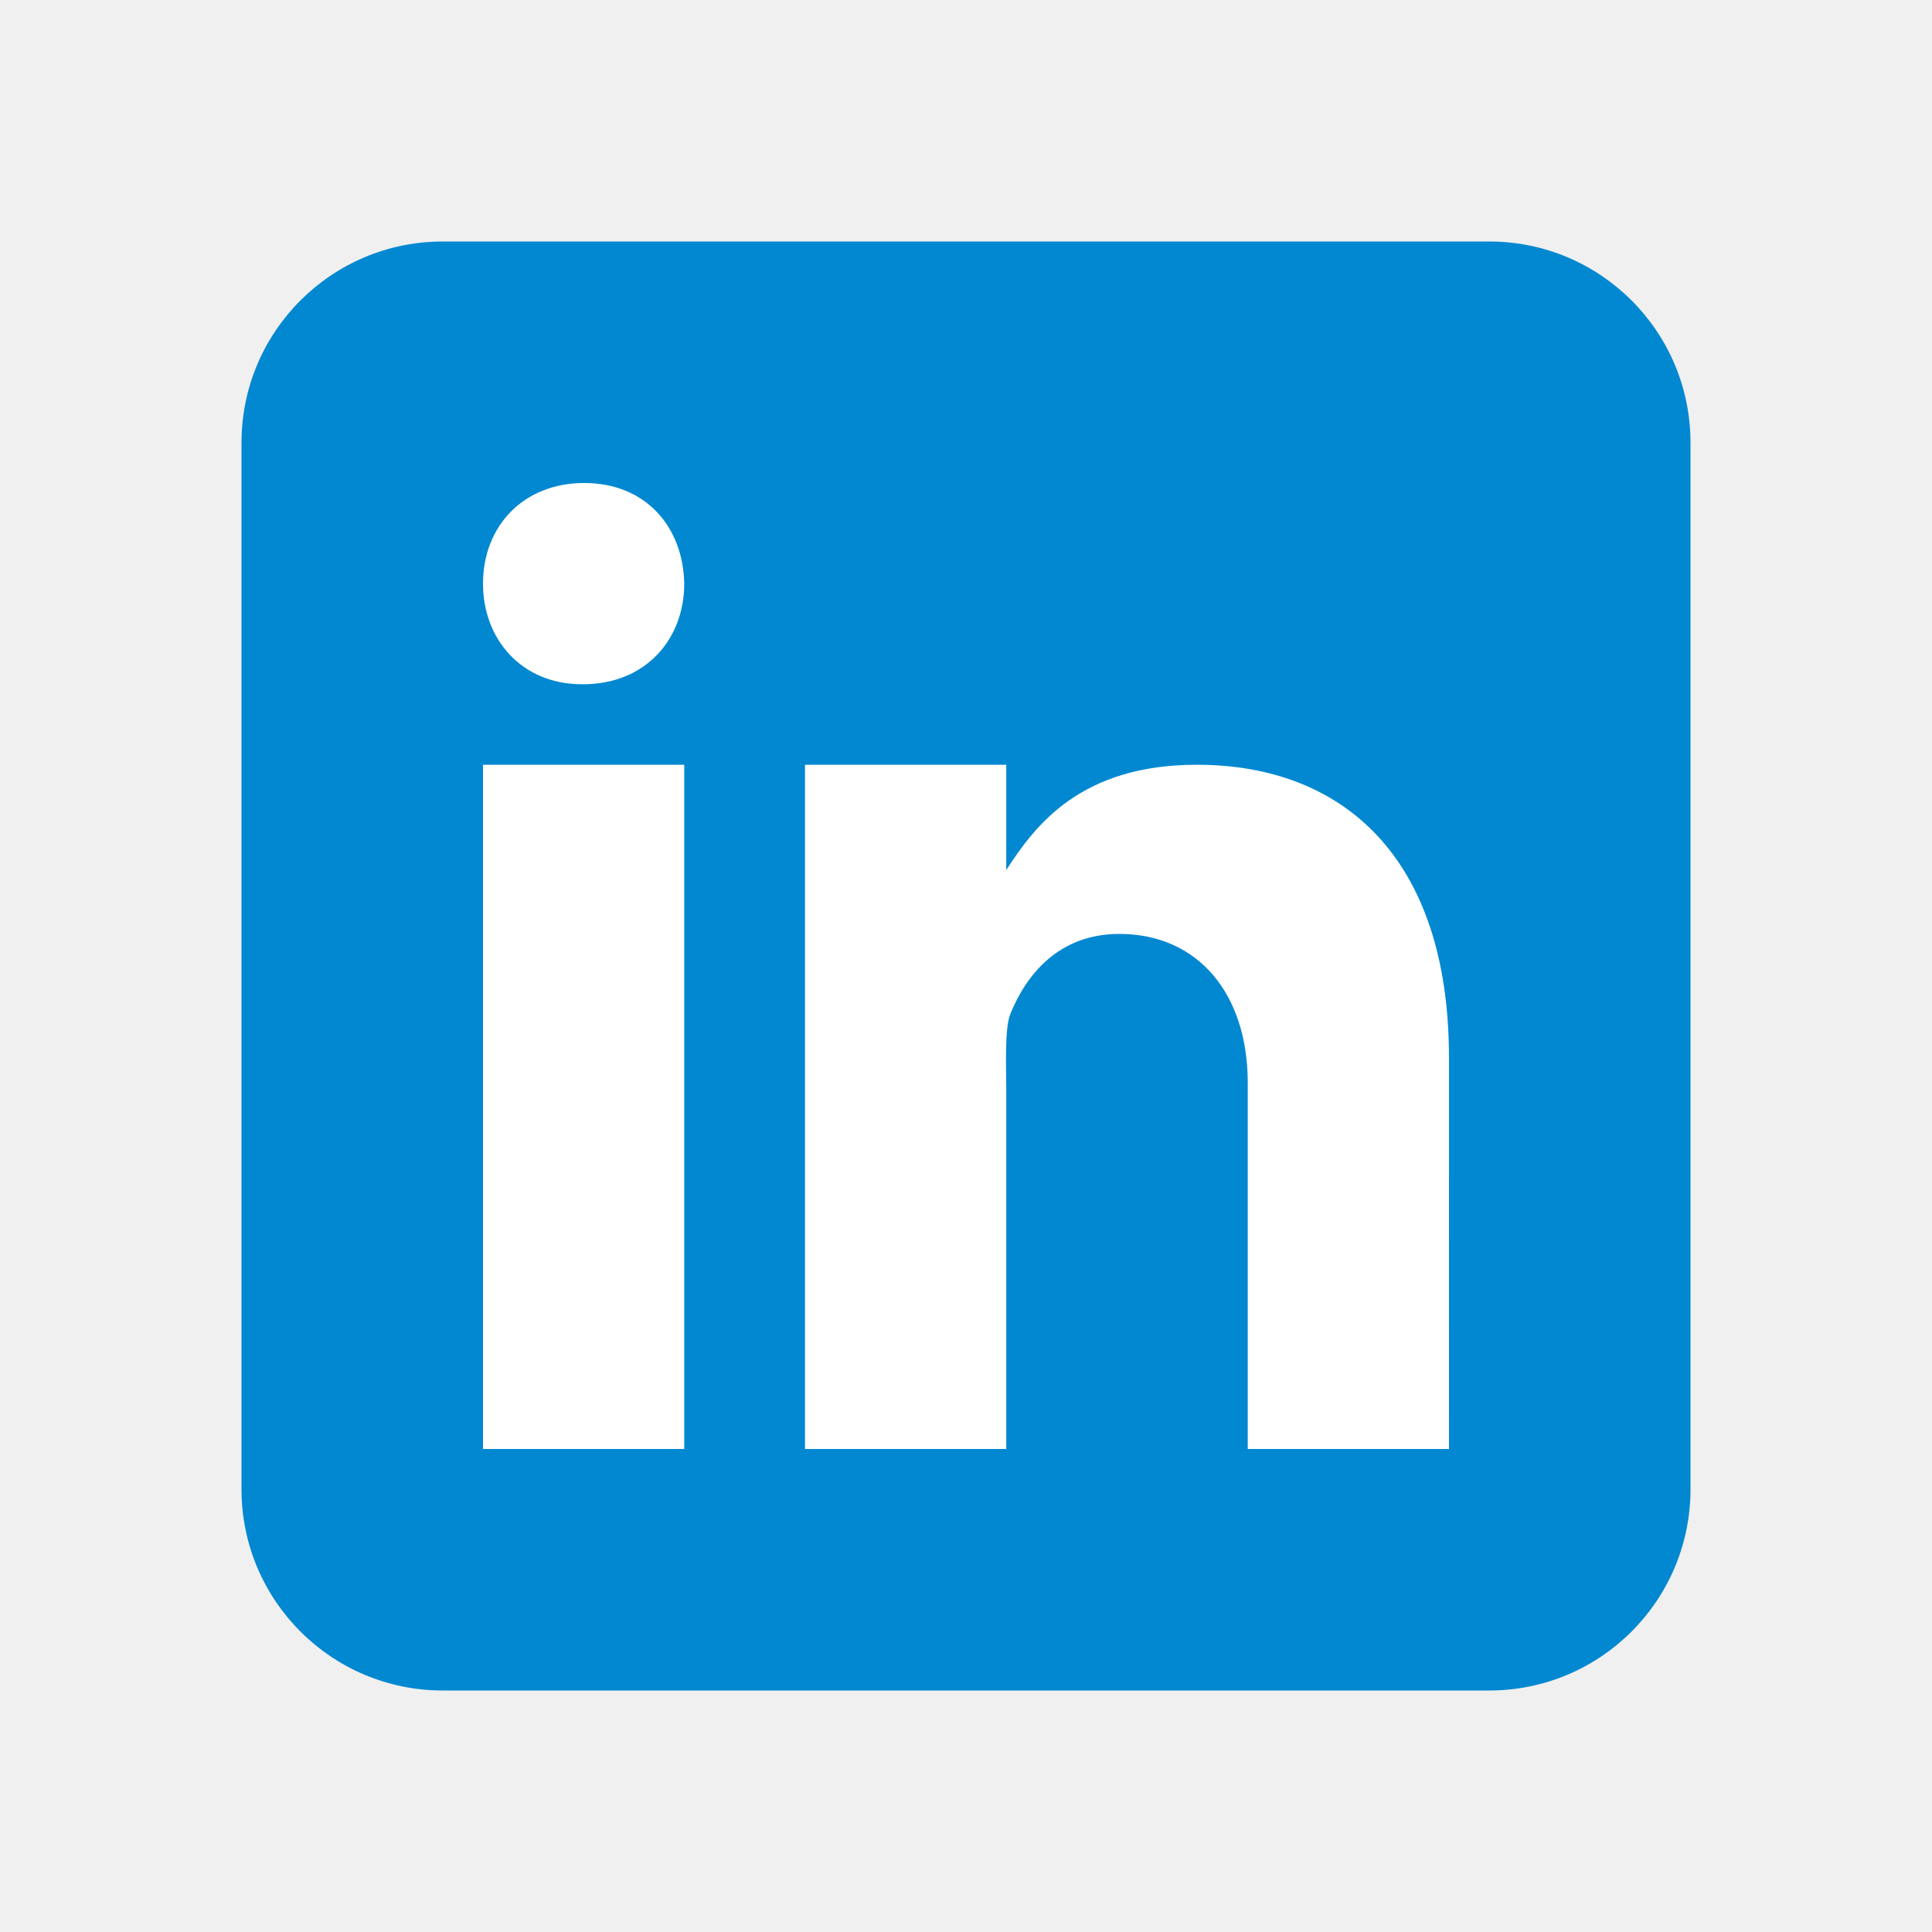
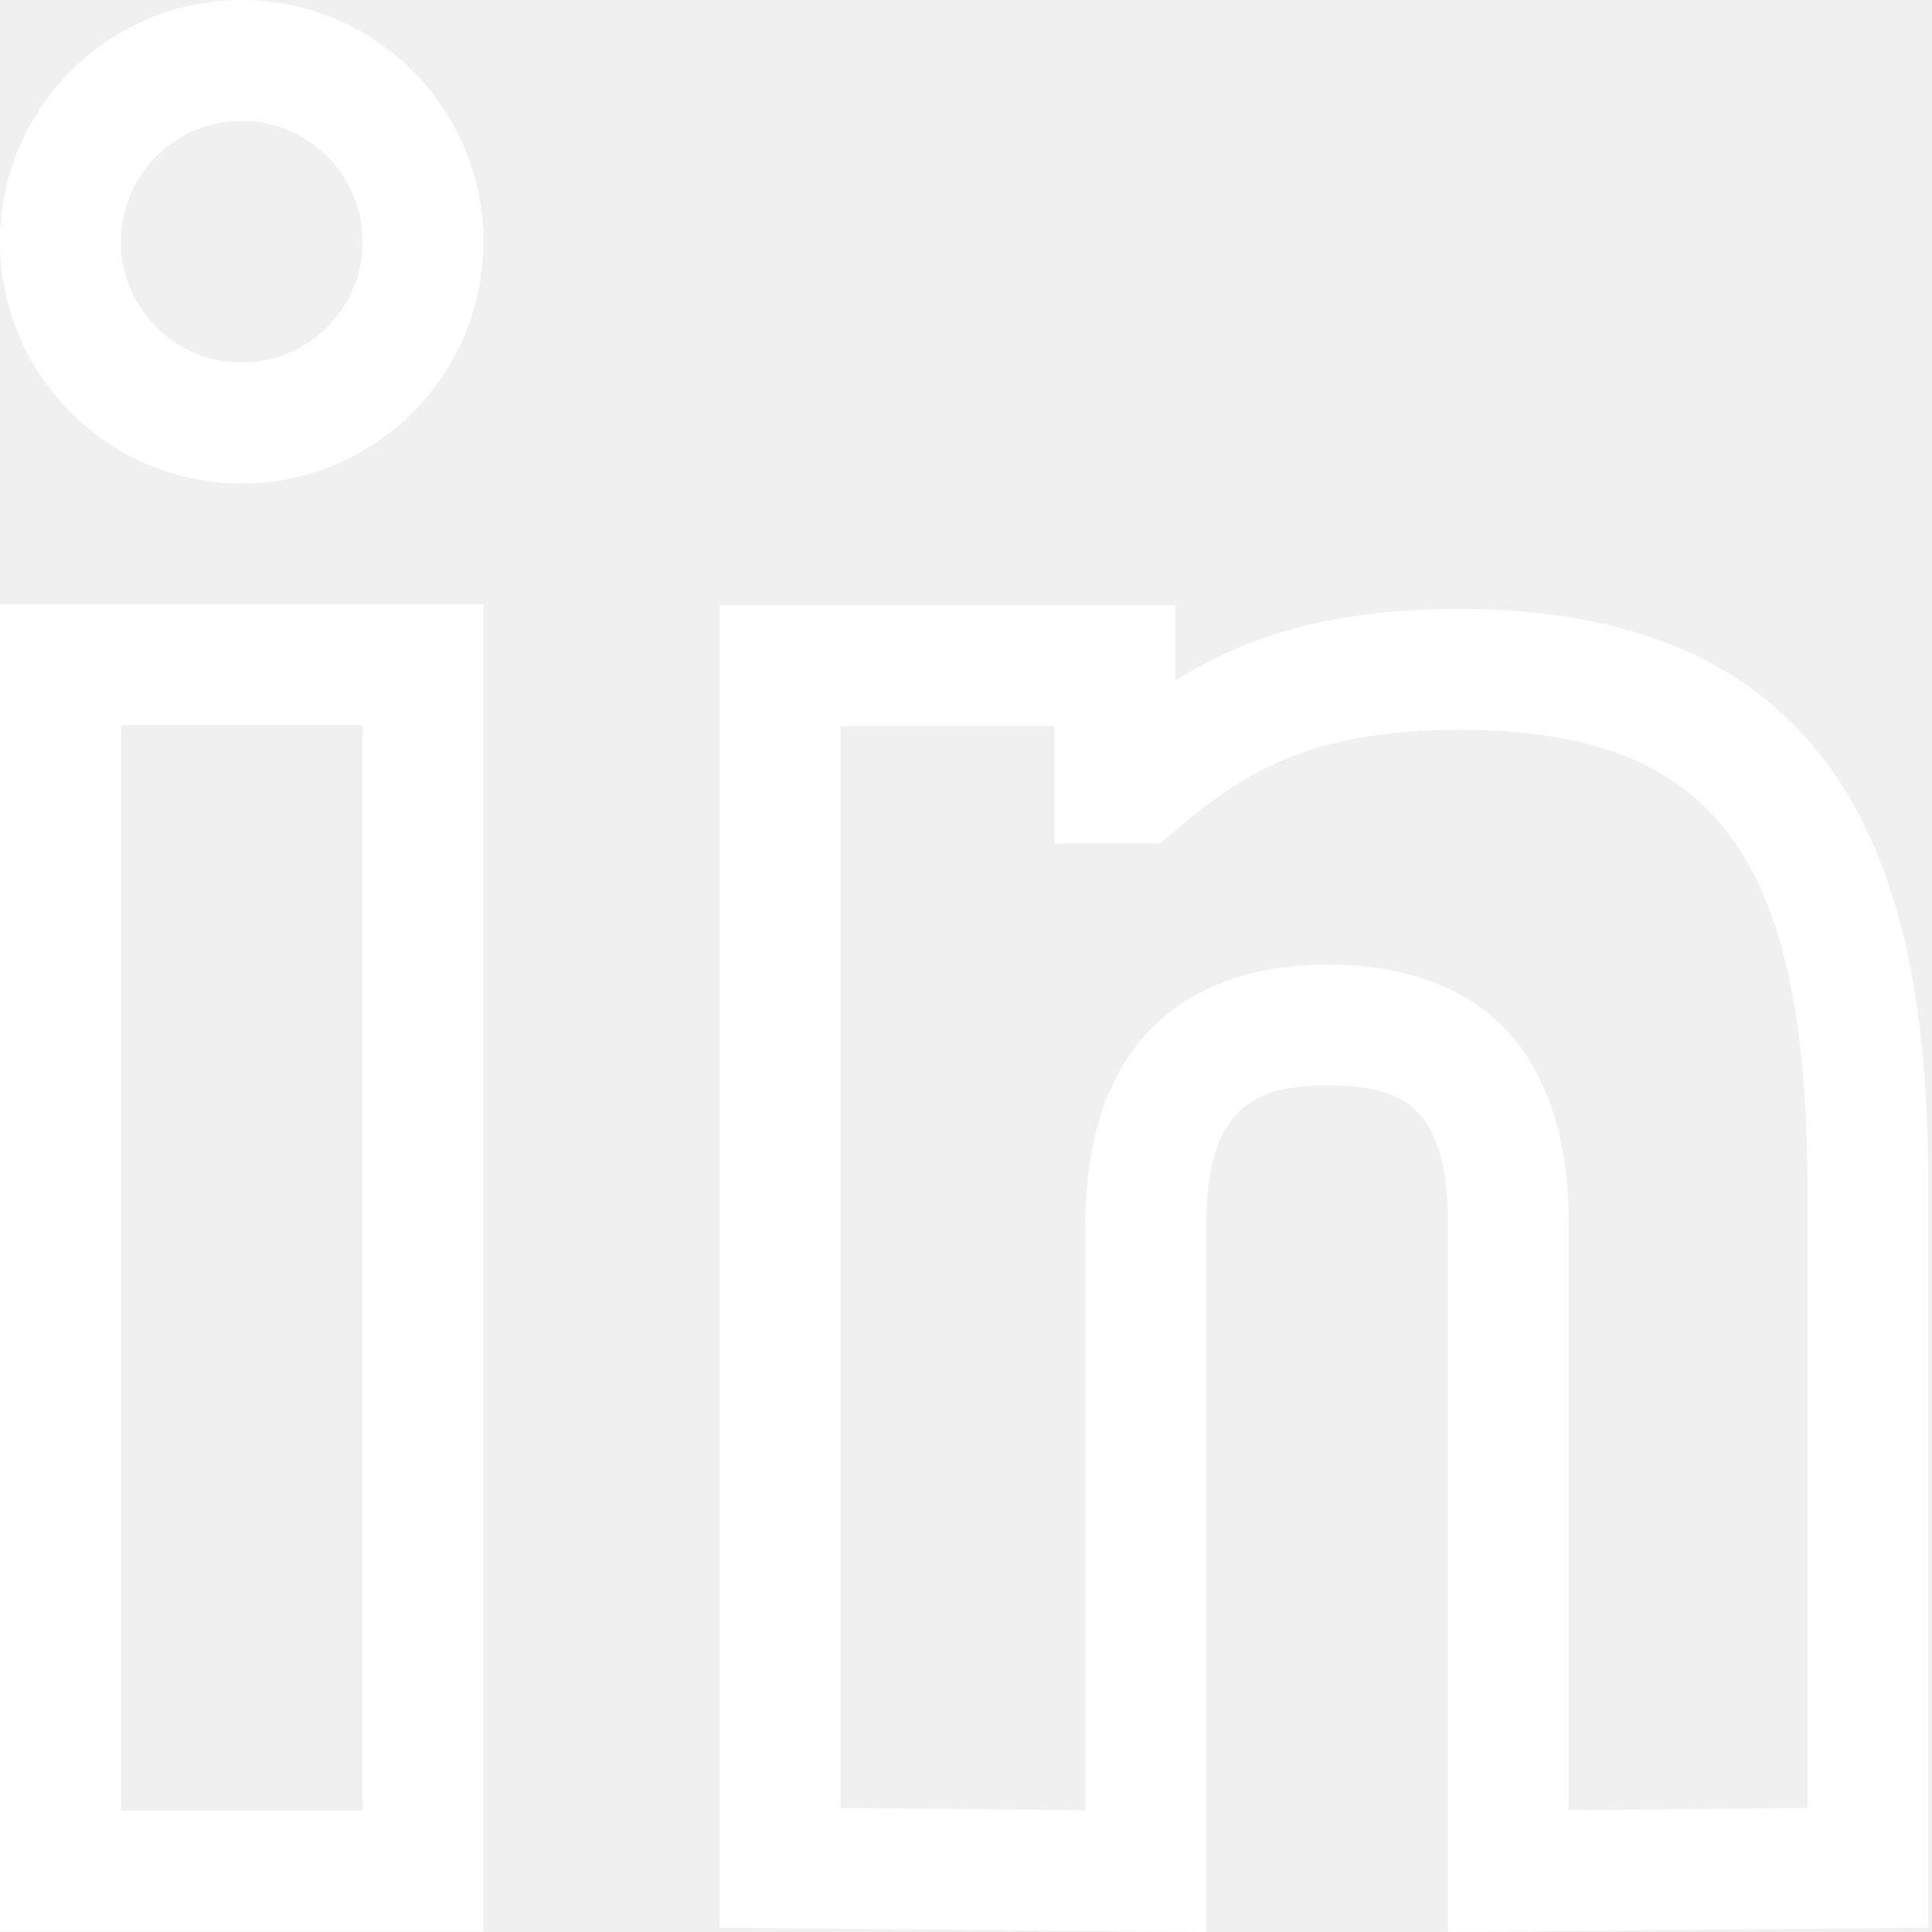
- <svg xmlns="http://www.w3.org/2000/svg" x="0px" y="0px" viewBox="0 0 48 48">
-   <path fill="#0288D1" d="M42,37c0,2.762-2.238,5-5,5H11c-2.761,0-5-2.238-5-5V11c0-2.762,2.239-5,5-5h26c2.762,0,5,2.238,5,5V37z" />
-   <path fill="#FFF" d="M12 19H17V36H12zM14.485 17h-.028C12.965 17 12 15.888 12 14.499 12 13.08 12.995 12 14.514 12c1.521 0 2.458 1.08 2.486 2.499C17 15.887 16.035 17 14.485 17zM36 36h-5v-9.099c0-2.198-1.225-3.698-3.192-3.698-1.501 0-2.313 1.012-2.707 1.99C24.957 25.543 25 26.511 25 27v9h-5V19h5v2.616C25.721 20.5 26.85 19 29.738 19c3.578 0 6.261 2.25 6.261 7.274L36 36 36 36z" />
+ <svg xmlns="http://www.w3.org/2000/svg" fill="#ffffff" width="800px" height="800px" viewBox="0 0 1920 1920">
+   <path d="M1168 601.321v74.955c72.312-44.925 155.796-71.11 282.643-71.11 412.852 0 465.705 308.588 465.705 577.417v733.213L1438.991 1920v-701.261c0-117.718-42.162-140.06-120.12-140.06-74.114 0-120.12 23.423-120.12 140.06V1920l-483.604-4.204V601.32H1168Zm-687.52-.792v1318.918H0V600.53h480.48Zm-120.12 120.12H120.12v1078.678h240.24V720.65Zm687.52.792H835.267v1075.316l243.364 2.162v-580.18c0-226.427 150.51-260.18 240.24-260.18 109.55 0 240.24 45.165 240.24 260.18v580.18l237.117-2.162v-614.174c0-333.334-93.573-457.298-345.585-457.298-151.472 0-217.057 44.925-281.322 98.98l-16.696 14.173H1047.88V721.441ZM240.24 0c132.493 0 240.24 107.748 240.24 240.24 0 132.493-107.747 240.24-240.24 240.24C107.748 480.48 0 372.733 0 240.24 0 107.748 107.748 0 240.24 0Zm0 120.12c-66.186 0-120.12 53.934-120.12 120.12s53.934 120.12 120.12 120.12 120.12-53.934 120.12-120.12-53.934-120.12-120.12-120.12Z" fill-rule="evenodd" />
</svg>
